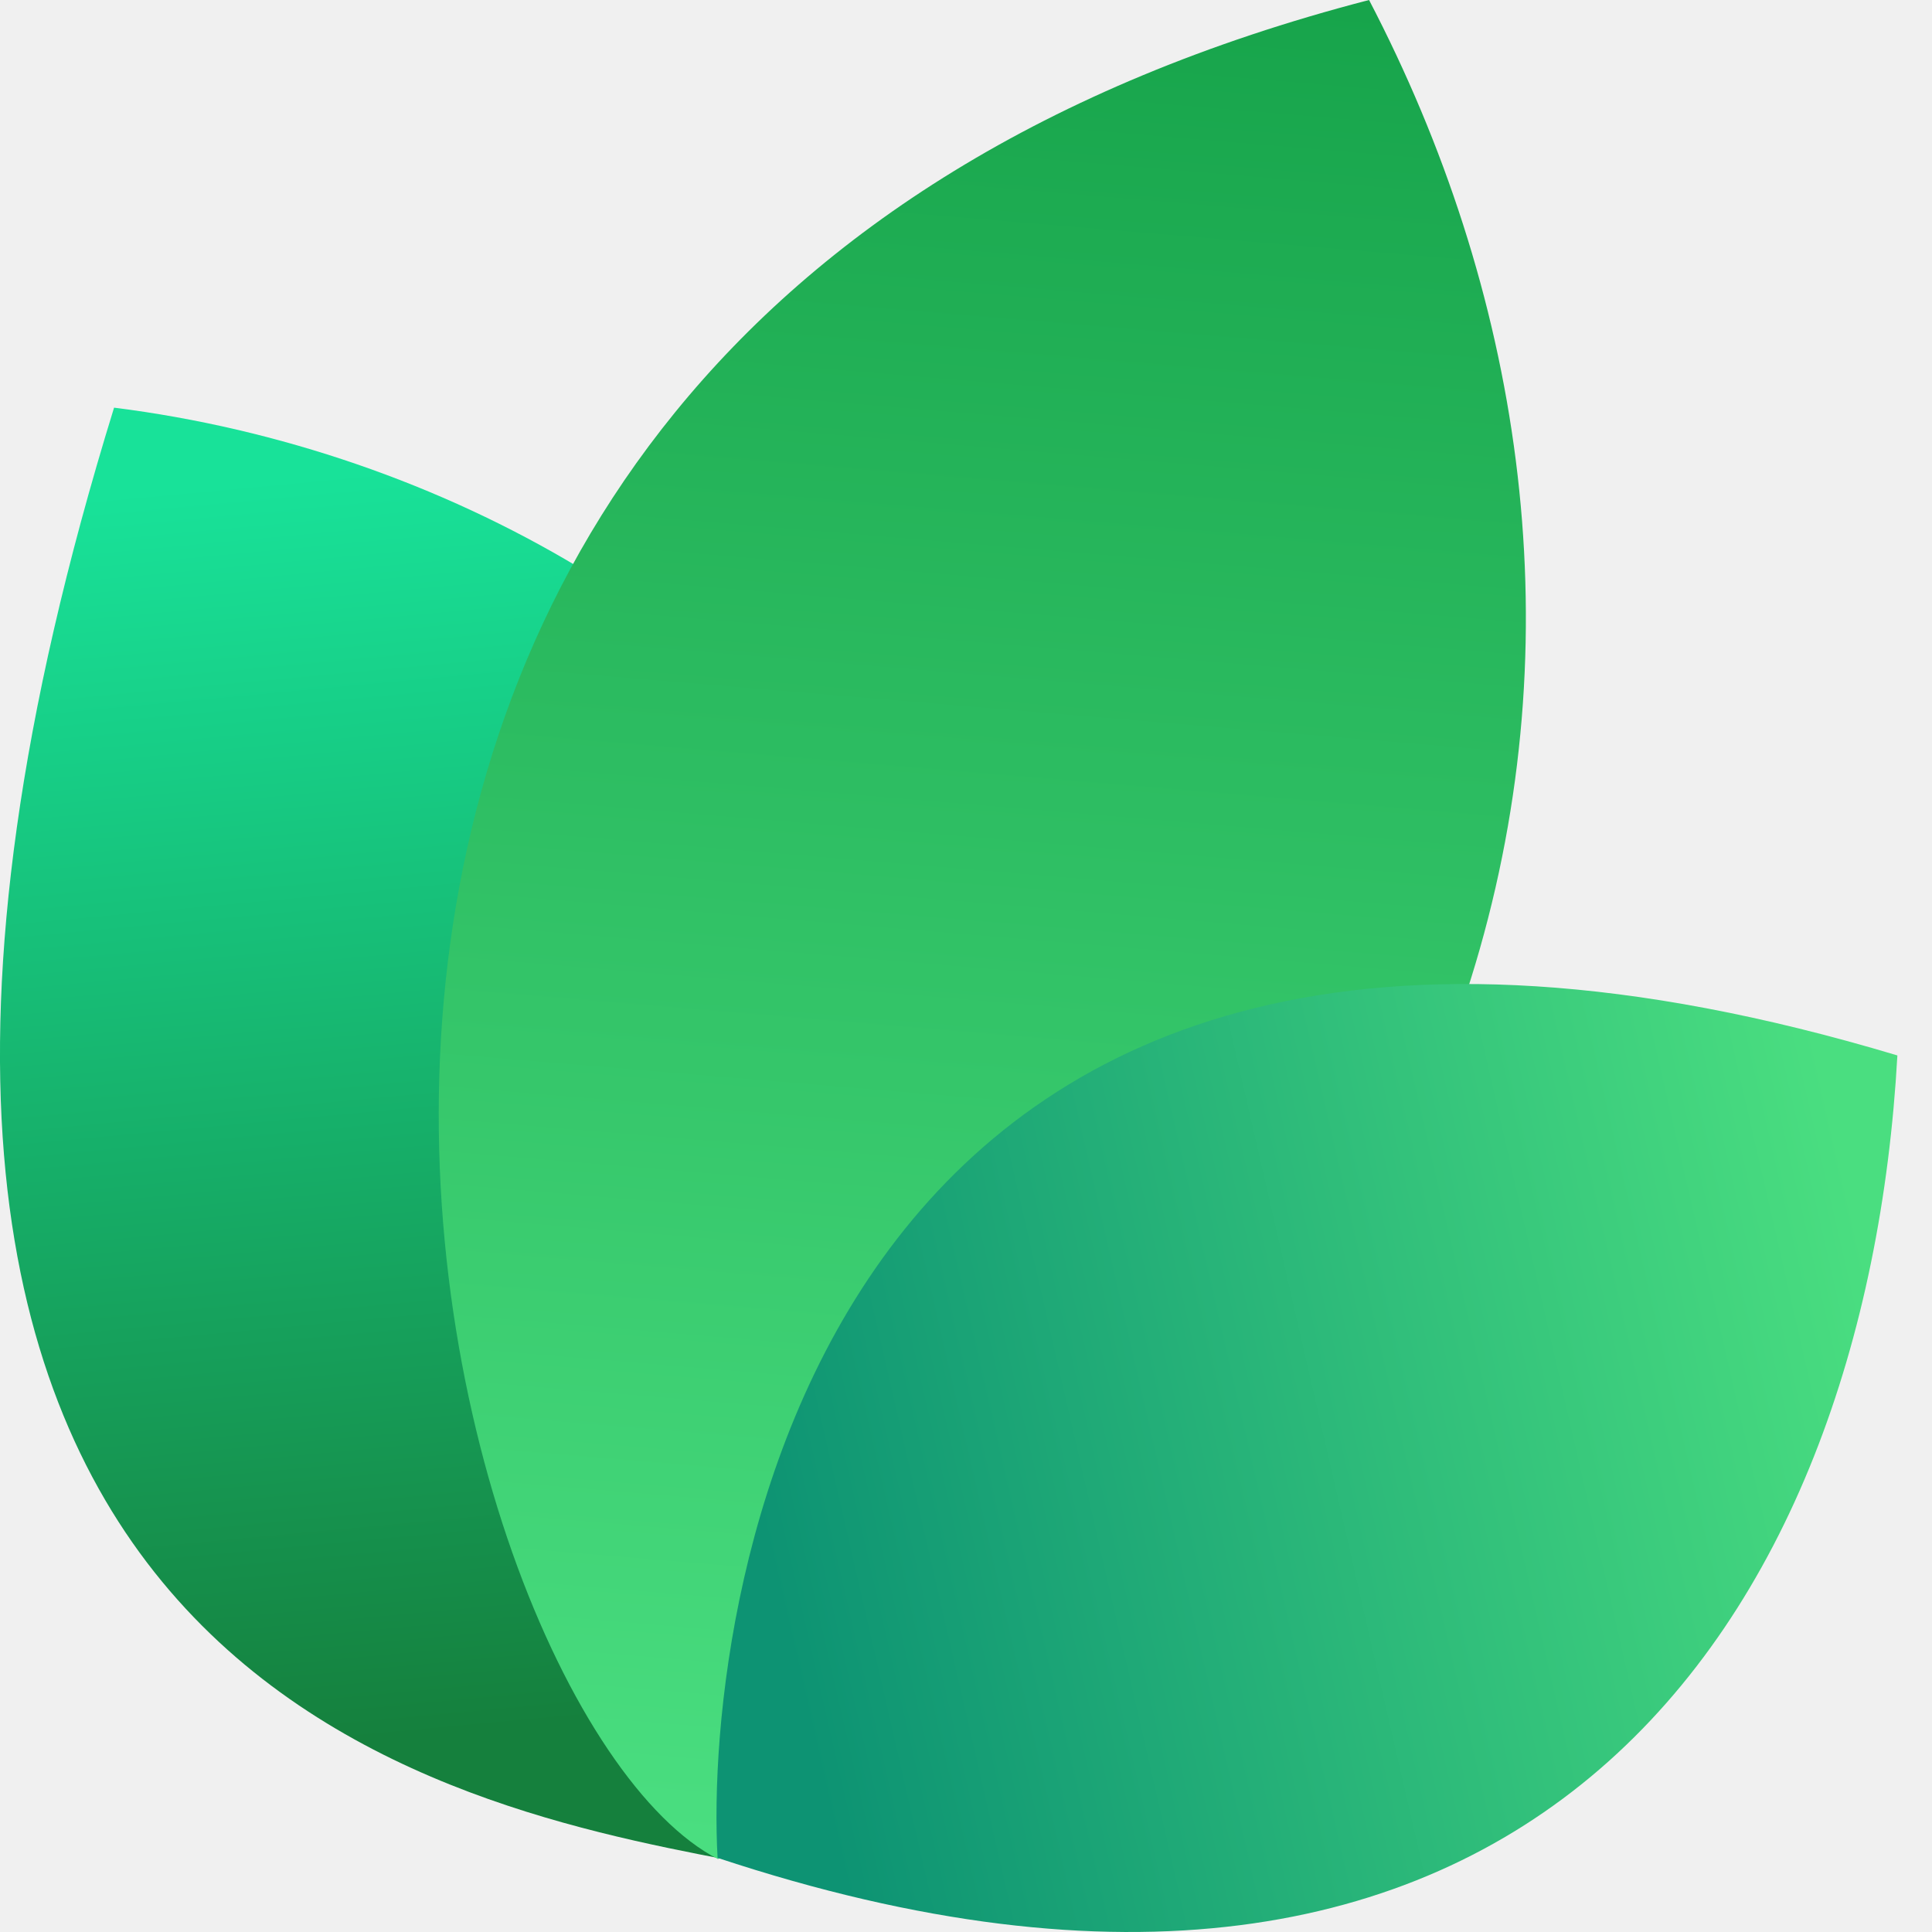
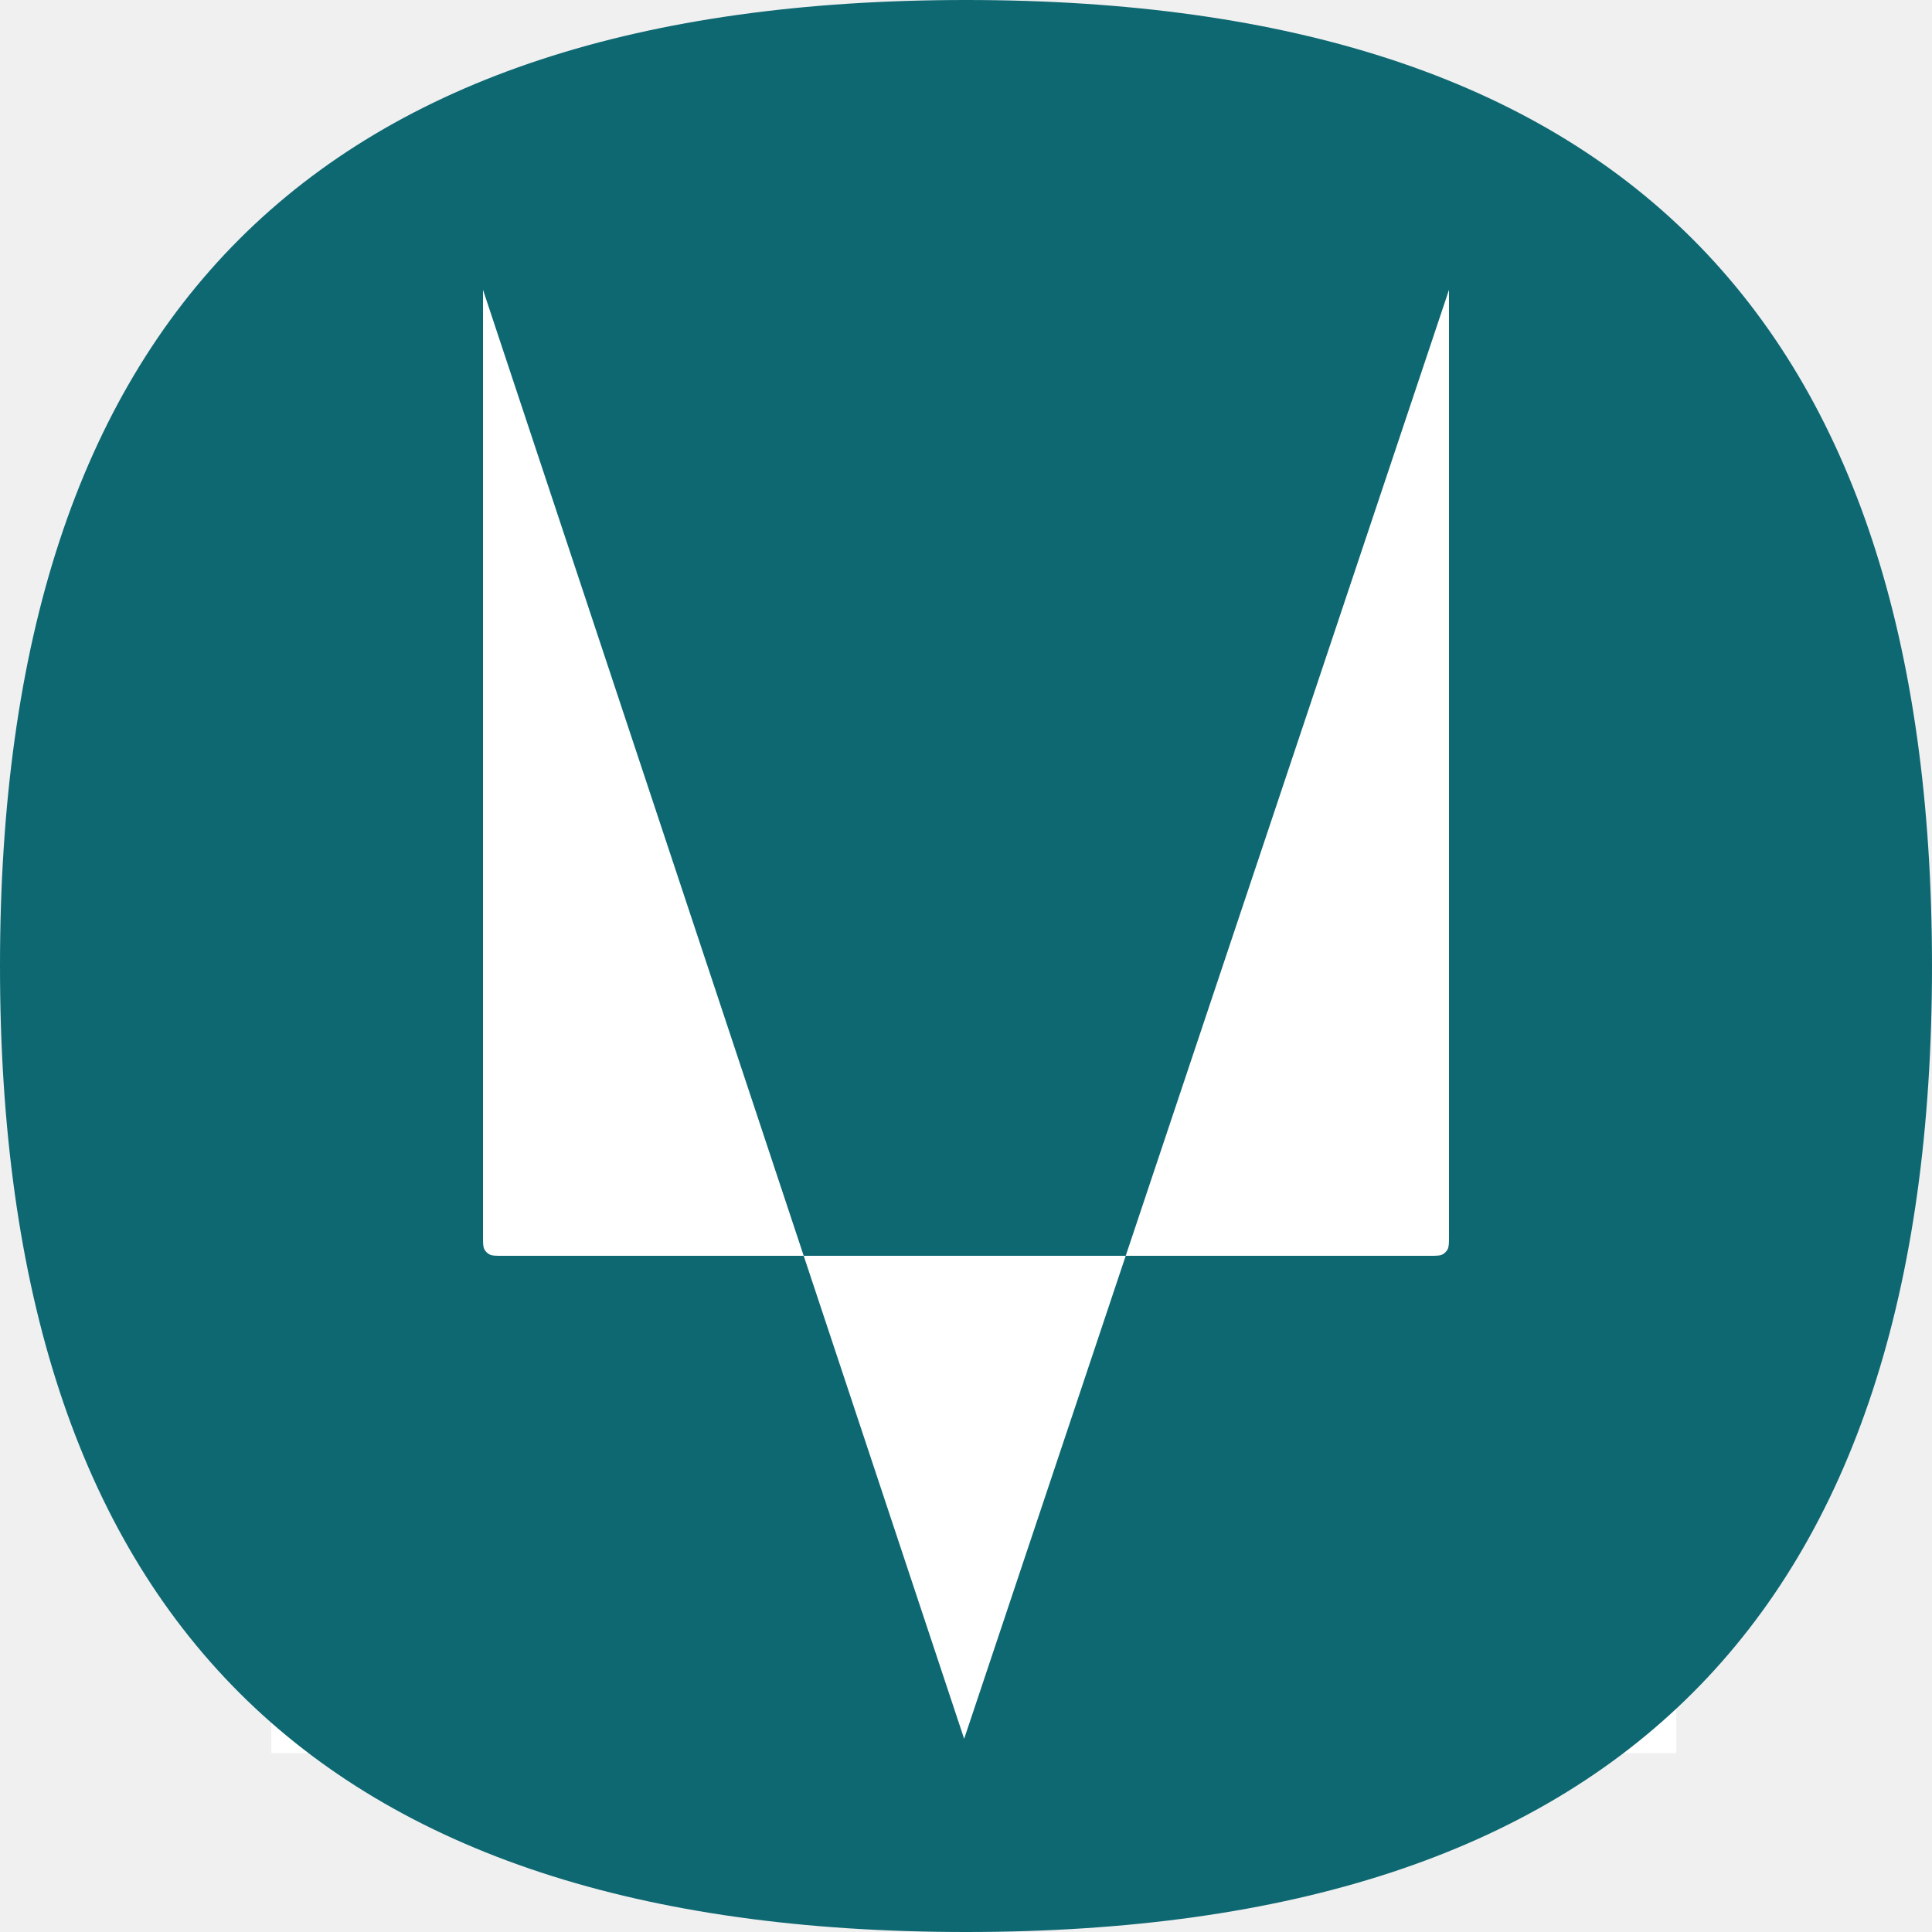
<svg xmlns="http://www.w3.org/2000/svg" width="24" height="24" viewBox="0 0 24 24" fill="none">
-   <path d="M9.061 23.108C5.268 22.377 -3.391 20.627 1.417 5.064C9.634 6.099 16.973 14.064 9.061 23.108Z" fill="url(#paint0_linear_17557_2021)" />
-   <path d="M8.919 23.094C5.276 21.222 0.784 4.209 17.007 0C20.757 7.193 19.621 16.545 8.919 23.094Z" fill="url(#paint1_linear_17557_2021)" />
-   <path d="M8.914 23.079C8.735 19.882 10.159 9.085 23.57 13.111C23.181 20.123 18.984 26.418 8.914 23.079Z" fill="url(#paint2_linear_17557_2021)" />
+   <g clip-path="url(#clip0_980_683)">
+     <rect x="3.371" y="3.059" width="17.452" height="18.719" fill="white" />
+     <path d="M12 1.99816e-09C20.075 -0 24 3.925 24 12C24 20.075 20.075 24 12 24C3.926 24 0 20.074 0 12C0 3.925 3.925 0 12 1.99816e-09ZM11.977 21.6L13.984 15.6H9.984L11.977 21.6ZM6 15.355C6 15.443 6 15.487 6.018 15.521C6.031 15.546 6.053 15.568 6.079 15.582C6.112 15.6 6.157 15.6 6.244 15.6H9.984L6 3.6V15.355ZM13.984 15.6H17.756C17.843 15.6 17.888 15.6 17.921 15.582C17.947 15.568 17.968 15.546 17.982 15.521C18 15.487 18 15.443 18 15.355V3.6L13.984 15.6Z" fill="#0E6872" />
+   </g>
  <defs>
-     <linearGradient id="paint0_linear_17557_2021" x1="3.776" y1="5.916" x2="5.232" y2="21.559" gradientUnits="userSpaceOnUse">
-       <stop stop-color="#18E299" />
-       <stop offset="1" stop-color="#15803D" />
-     </linearGradient>
-     <linearGradient id="paint1_linear_17557_2021" x1="12.171" y1="-0.718" x2="10.19" y2="22.983" gradientUnits="userSpaceOnUse">
-       <stop stop-color="#16A34A" />
-       <stop offset="1" stop-color="#4ADE80" />
-     </linearGradient>
-     <linearGradient id="paint2_linear_17557_2021" x1="23.133" y1="15.353" x2="9.338" y2="18.52" gradientUnits="userSpaceOnUse">
-       <stop stop-color="#4ADE80" />
-       <stop offset="1" stop-color="#0D9373" />
-     </linearGradient>
+     <clipPath id="clip0_980_683">
+       <rect width="24" height="24" fill="white" />
+     </clipPath>
  </defs>
</svg>
